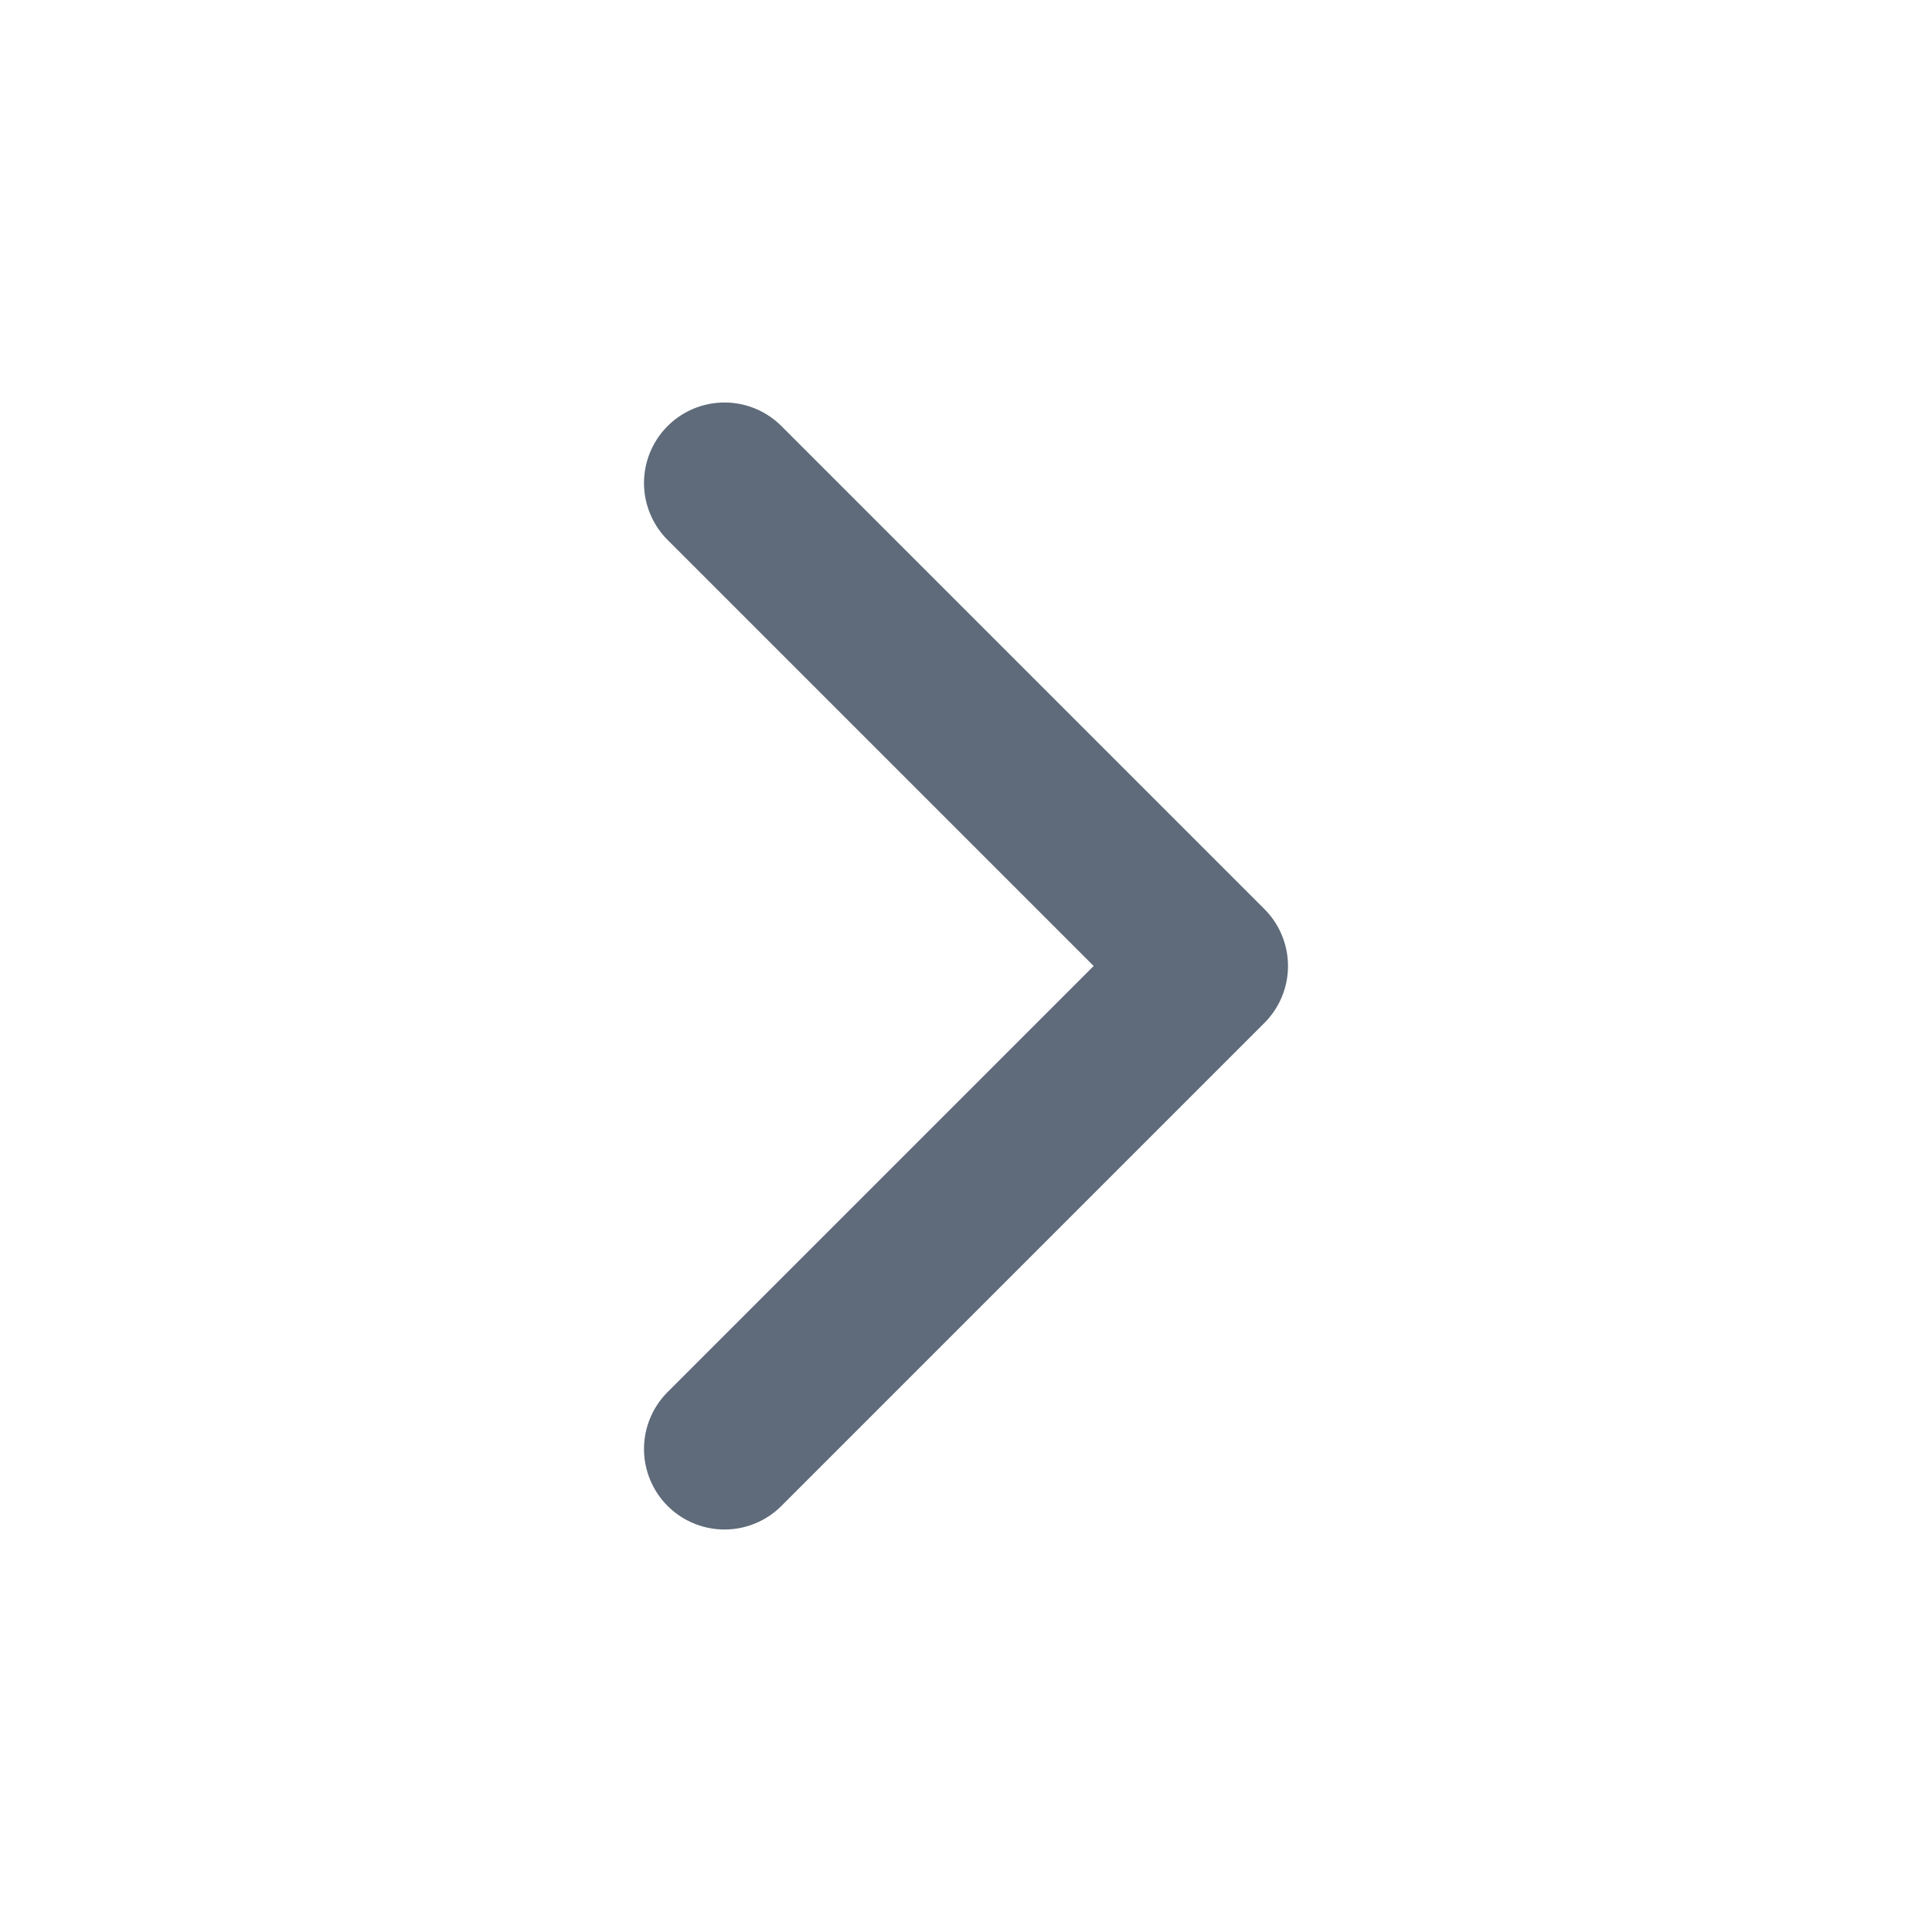
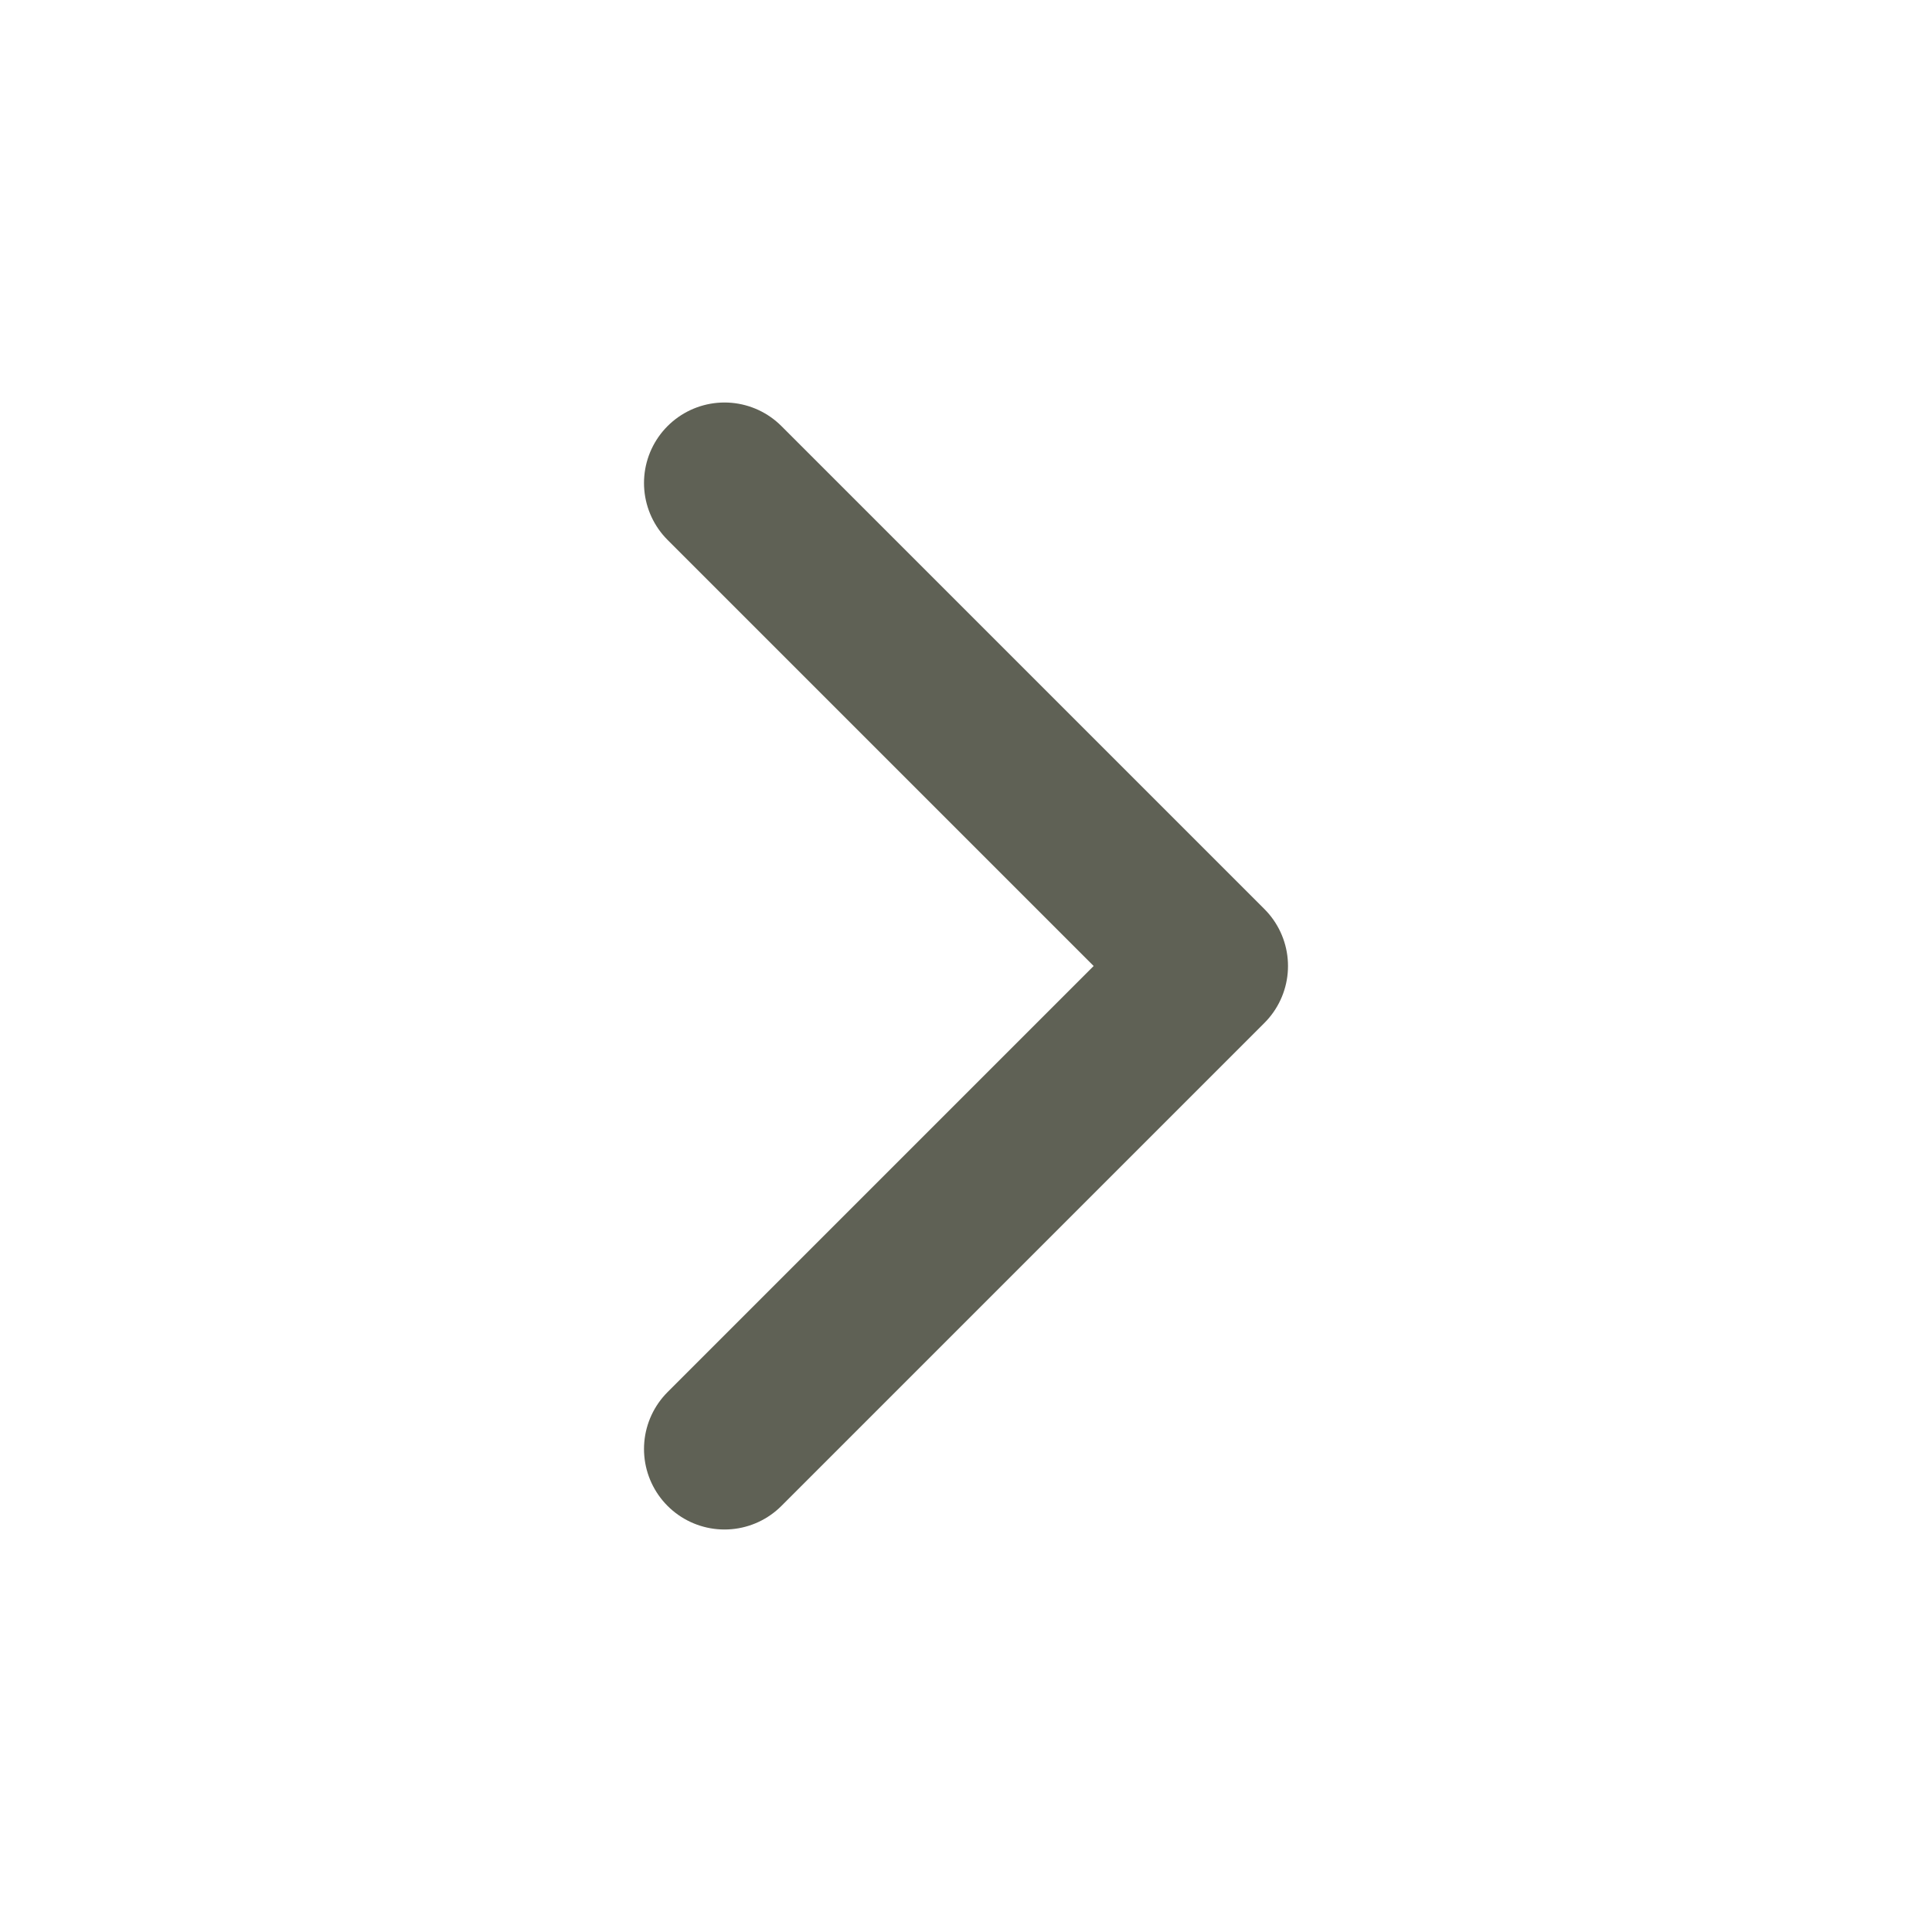
- <svg xmlns="http://www.w3.org/2000/svg" width="24" height="24" viewBox="0 0 24 24" fill="none" stroke="#5f6b7a" stroke-width="2" stroke-linecap="round" stroke-linejoin="round">
+ <svg xmlns="http://www.w3.org/2000/svg" width="24" height="24" viewBox="0 0 24 24" fill="none" stroke="#5f6155" stroke-width="2" stroke-linecap="round" stroke-linejoin="round">
  <path d="M9 6l6 6-6 6" />
</svg>
